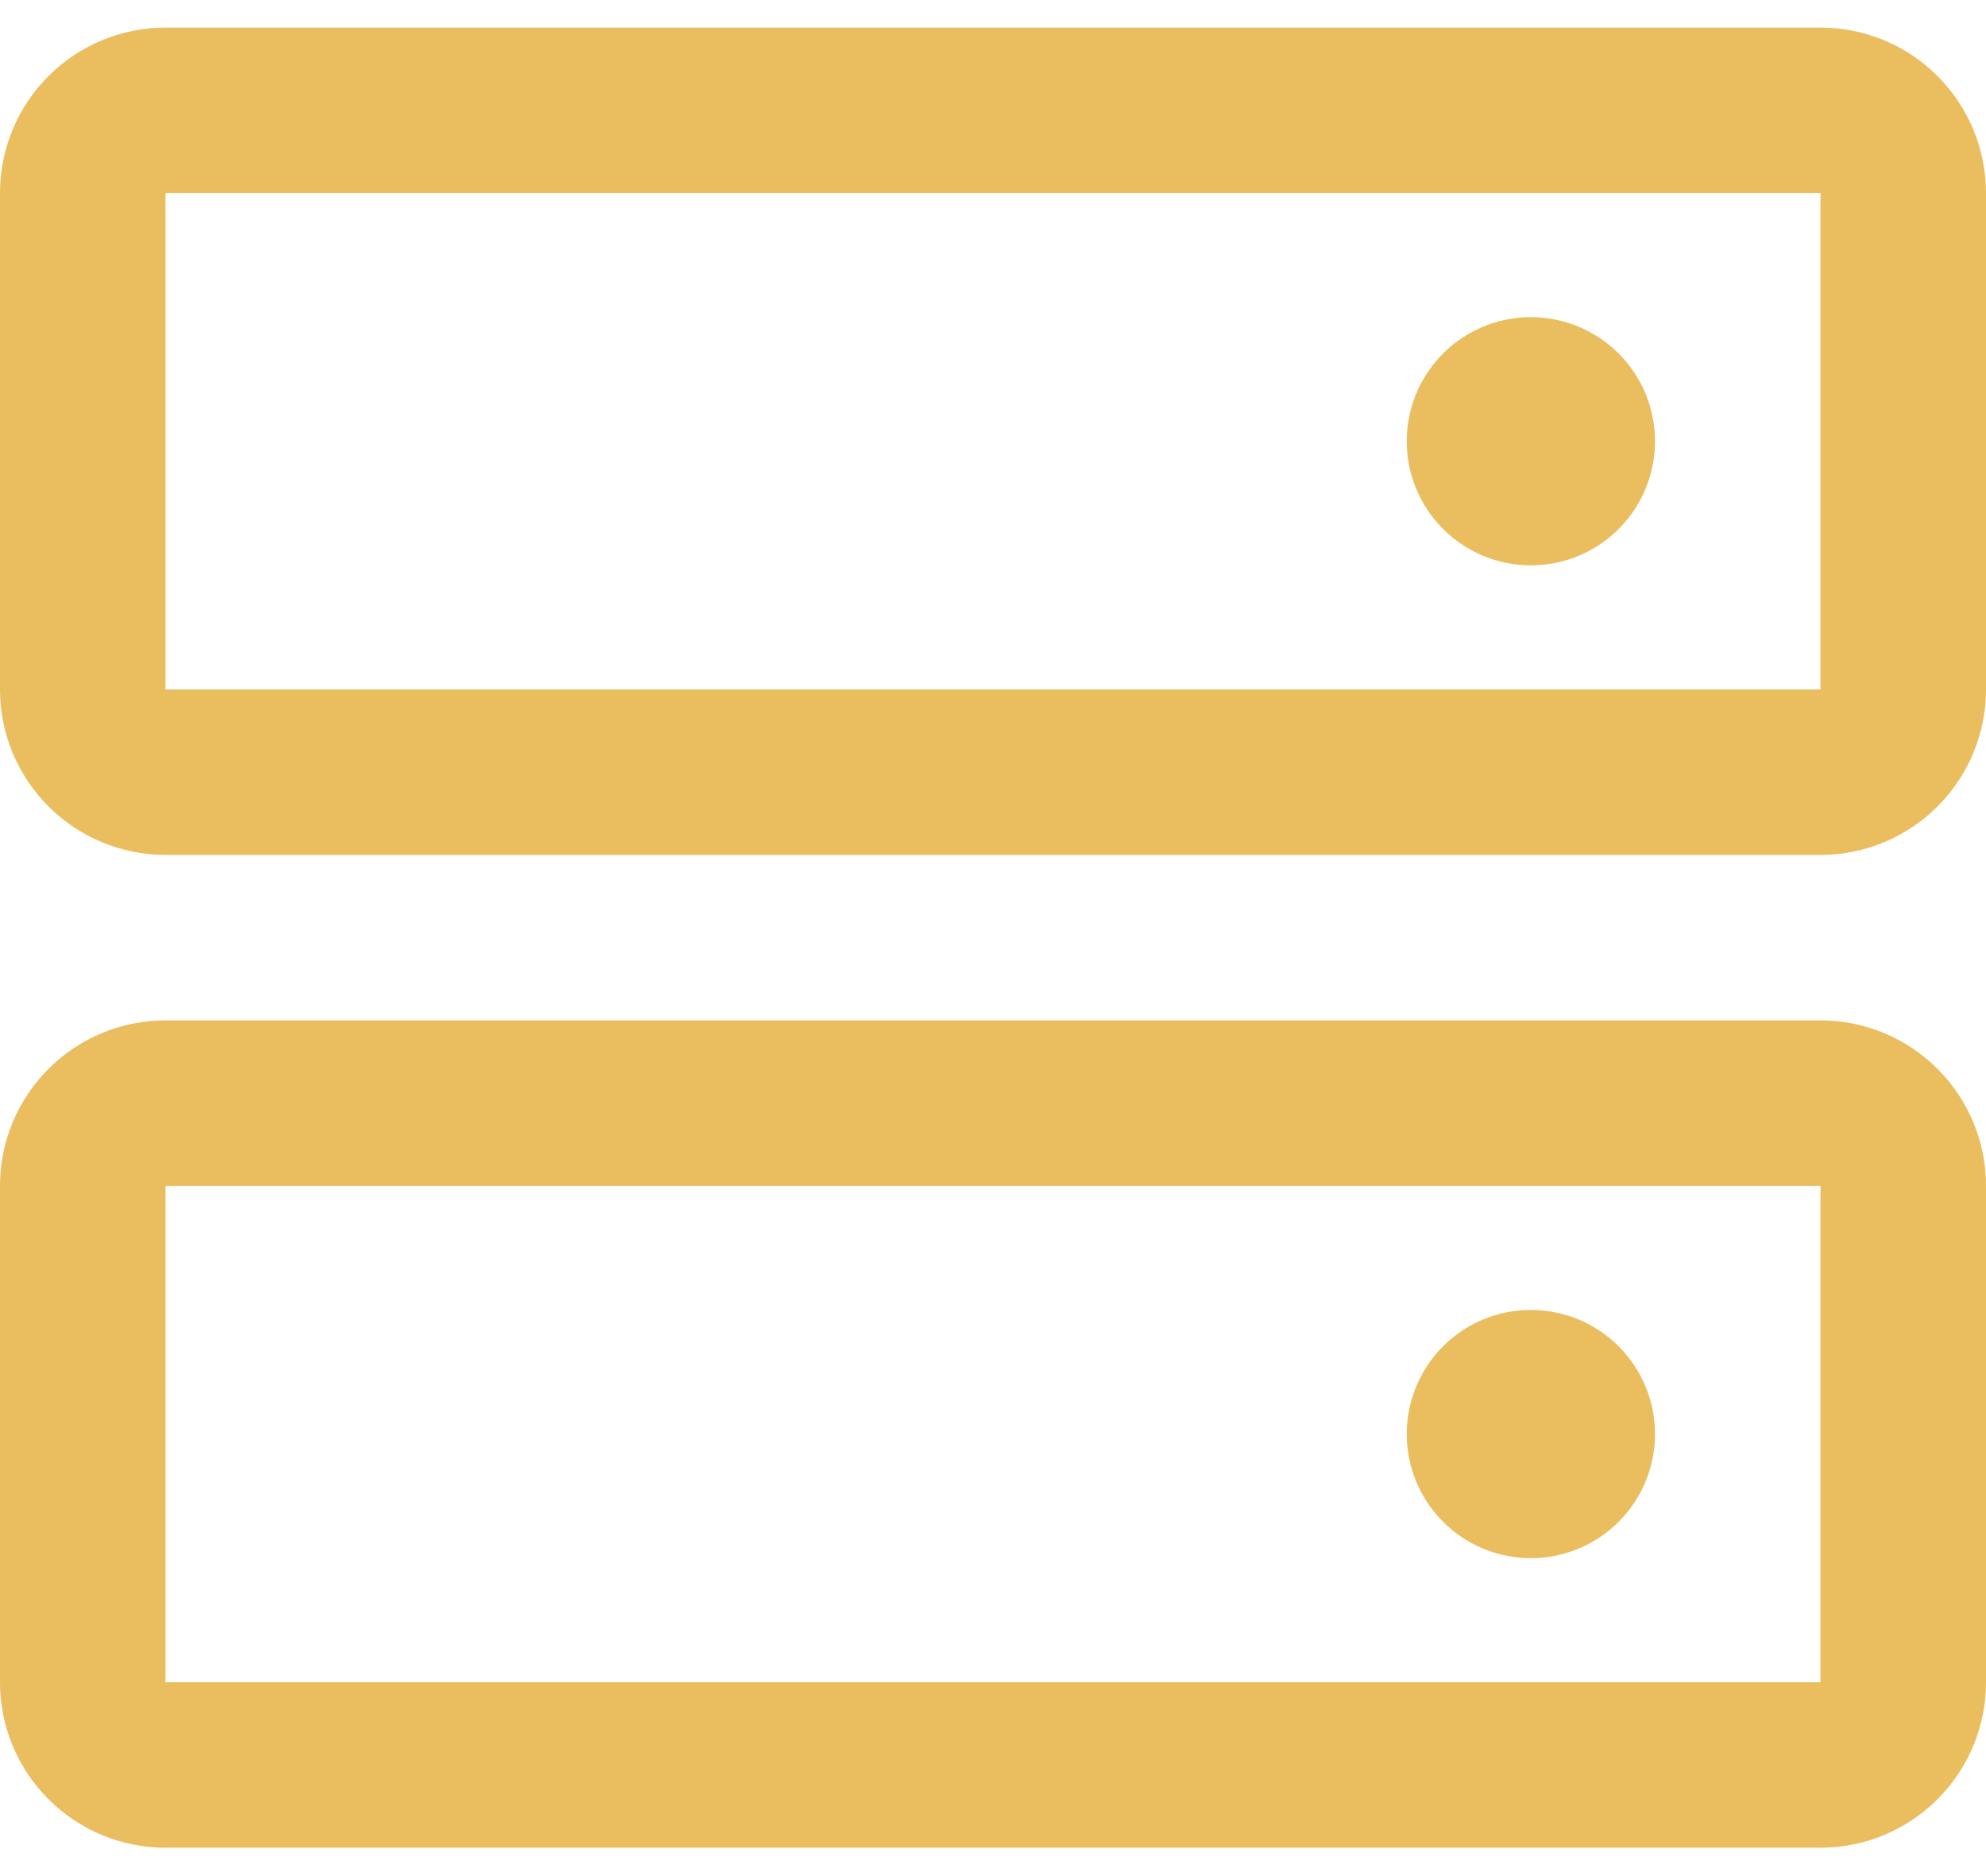
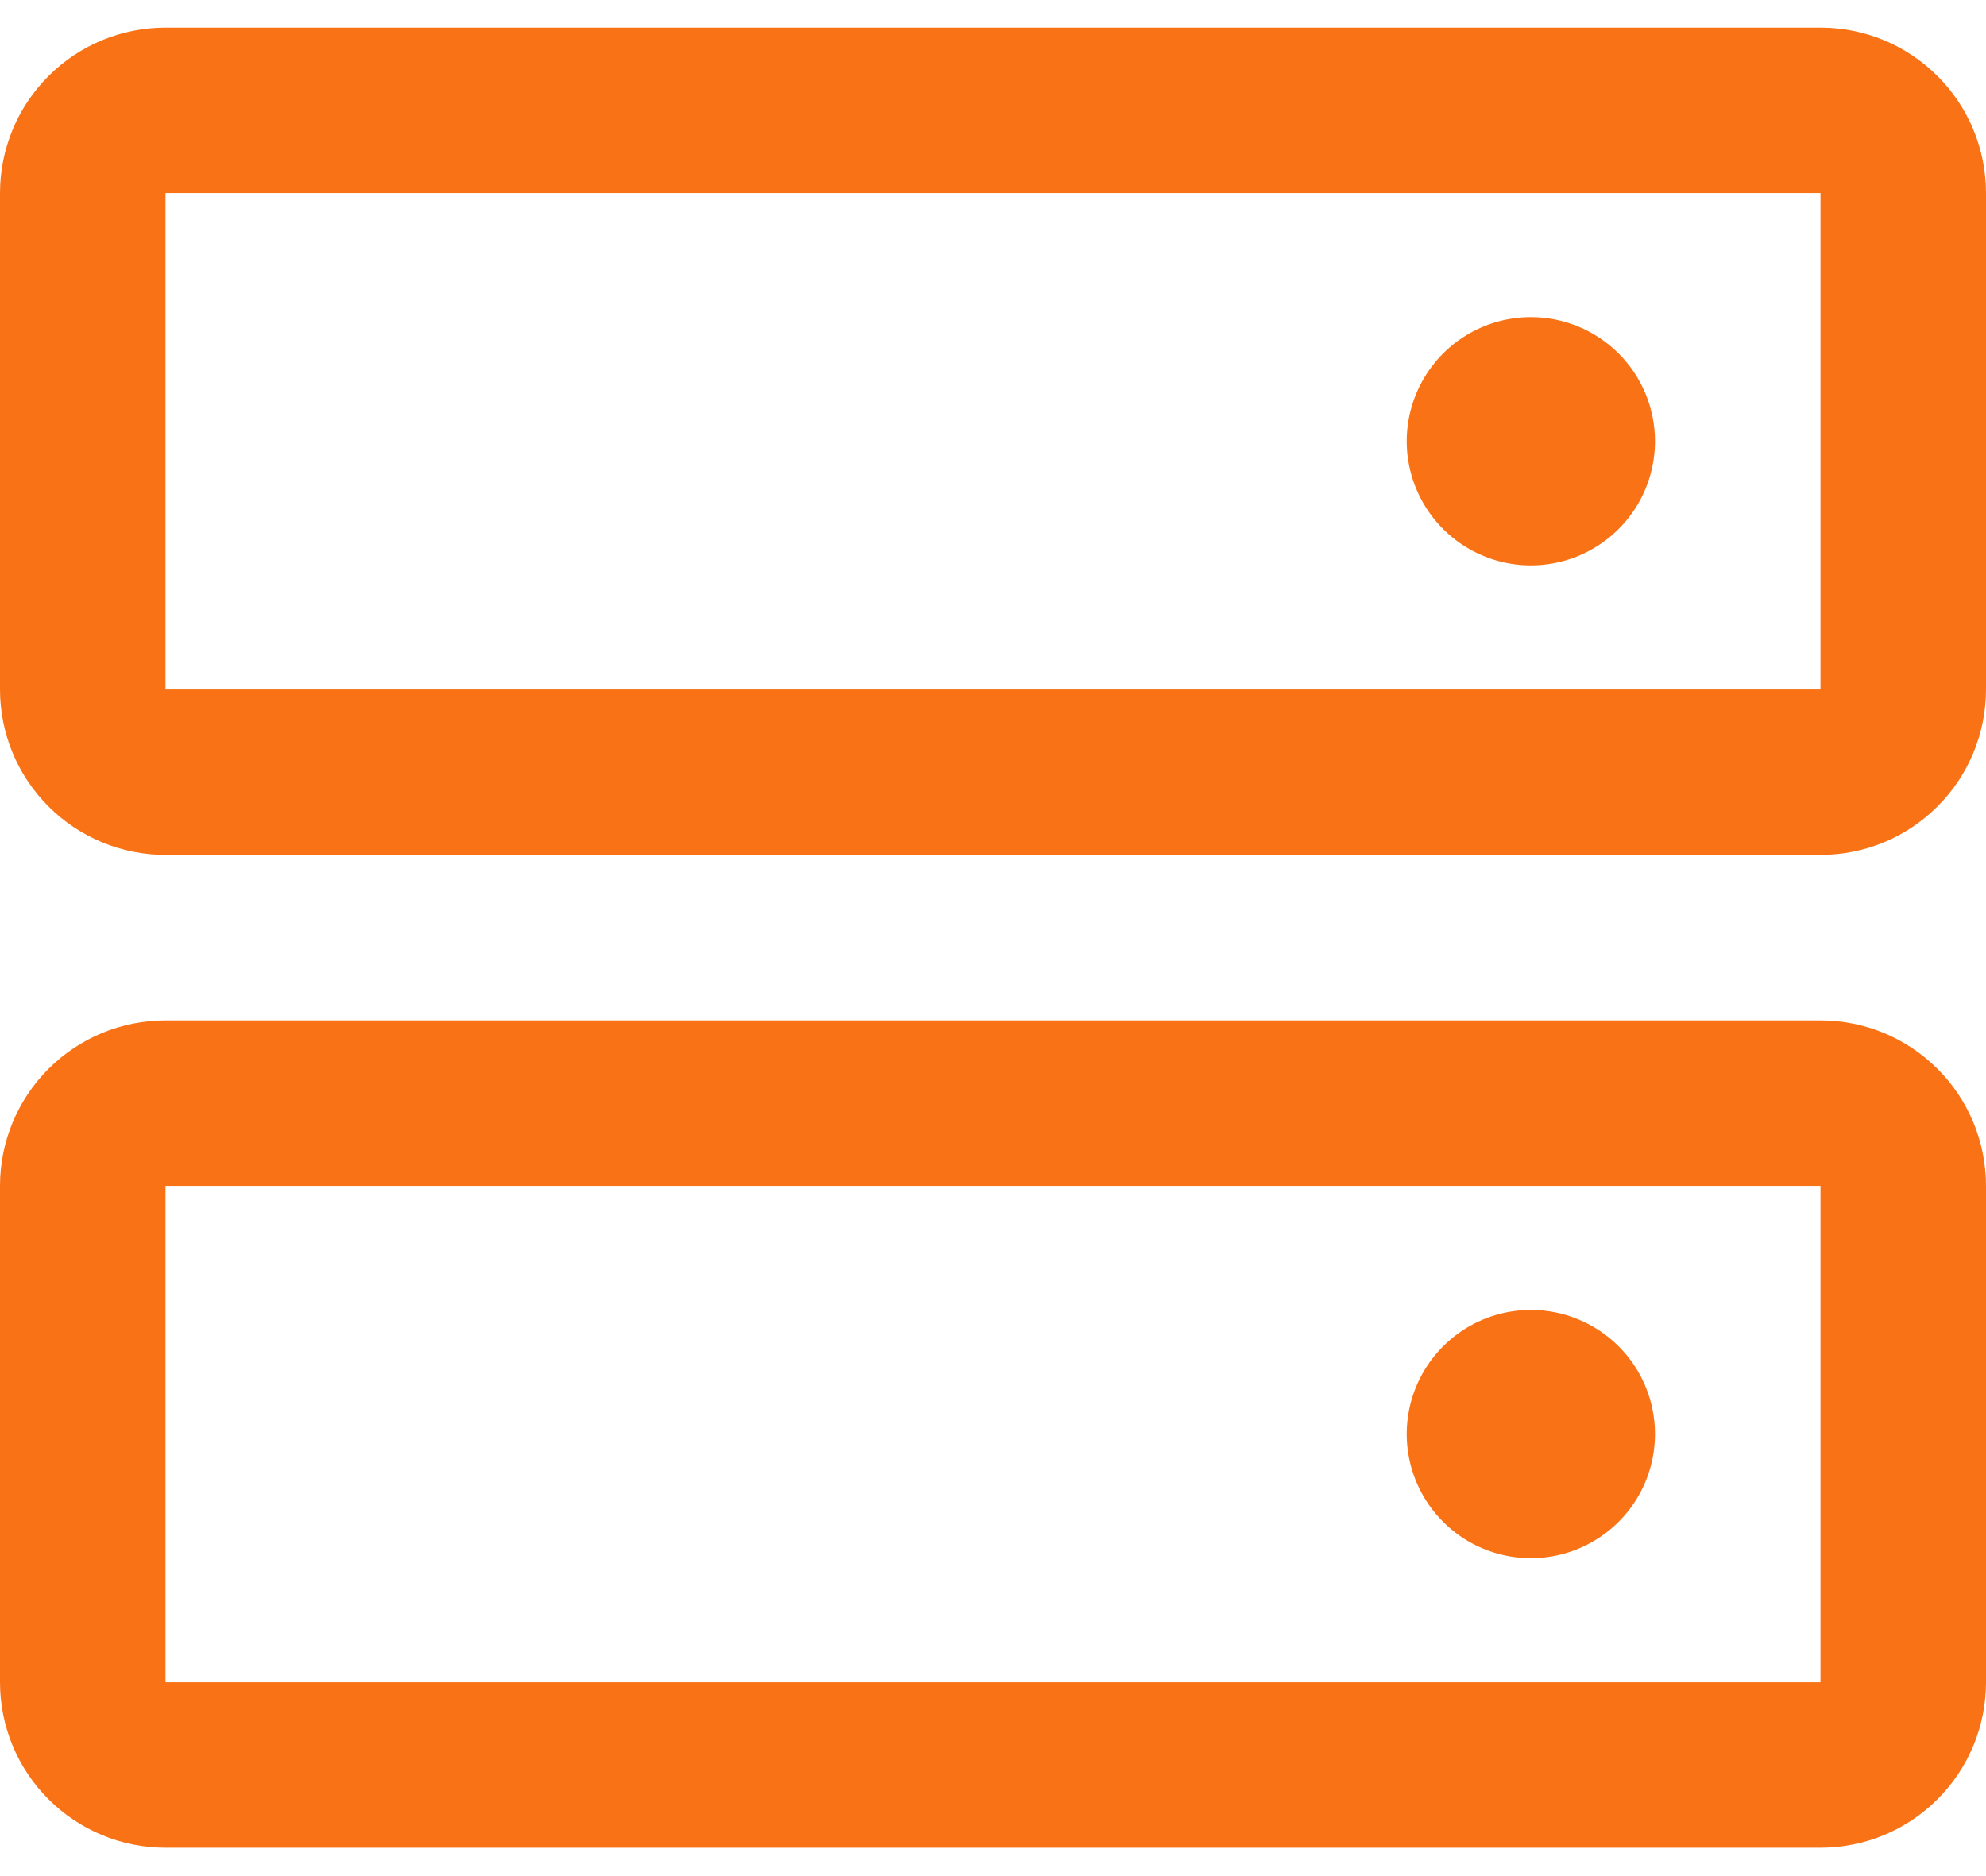
<svg xmlns="http://www.w3.org/2000/svg" width="36" height="34" viewBox="0 0 36 34" fill="none">
-   <path d="M33 18.5H3C2.204 18.5 1.441 18.816 0.879 19.379C0.316 19.941 0 20.704 0 21.5V30.5C0 31.296 0.316 32.059 0.879 32.621C1.441 33.184 2.204 33.5 3 33.5H33C33.796 33.5 34.559 33.184 35.121 32.621C35.684 32.059 36 31.296 36 30.5V21.5C36 20.704 35.684 19.941 35.121 19.379C34.559 18.816 33.796 18.5 33 18.5ZM33 30.5H3V21.5H33V30.5ZM33 0.5H3C2.204 0.5 1.441 0.816 0.879 1.379C0.316 1.941 0 2.704 0 3.5V12.5C0 13.296 0.316 14.059 0.879 14.621C1.441 15.184 2.204 15.5 3 15.5H33C33.796 15.5 34.559 15.184 35.121 14.621C35.684 14.059 36 13.296 36 12.5V3.5C36 2.704 35.684 1.941 35.121 1.379C34.559 0.816 33.796 0.5 33 0.5ZM33 12.5H3V3.5H33V12.5ZM30 8C30 8.445 29.868 8.88 29.621 9.25C29.374 9.62 29.022 9.908 28.611 10.079C28.2 10.249 27.747 10.294 27.311 10.207C26.875 10.12 26.474 9.906 26.159 9.591C25.844 9.276 25.63 8.875 25.543 8.439C25.456 8.002 25.501 7.55 25.671 7.139C25.842 6.728 26.13 6.376 26.5 6.129C26.87 5.882 27.305 5.75 27.75 5.75C28.347 5.75 28.919 5.987 29.341 6.409C29.763 6.831 30 7.403 30 8ZM30 26C30 26.445 29.868 26.88 29.621 27.25C29.374 27.62 29.022 27.908 28.611 28.079C28.2 28.249 27.747 28.294 27.311 28.207C26.875 28.12 26.474 27.906 26.159 27.591C25.844 27.276 25.63 26.875 25.543 26.439C25.456 26.003 25.501 25.55 25.671 25.139C25.842 24.728 26.13 24.376 26.5 24.129C26.87 23.882 27.305 23.75 27.75 23.75C28.347 23.75 28.919 23.987 29.341 24.409C29.763 24.831 30 25.403 30 26Z" fill="#EABD5F" />
+   <path d="M33 18.5H3C2.204 18.5 1.441 18.816 0.879 19.379C0.316 19.941 0 20.704 0 21.5V30.5C0 31.296 0.316 32.059 0.879 32.621C1.441 33.184 2.204 33.5 3 33.5H33C33.796 33.5 34.559 33.184 35.121 32.621C35.684 32.059 36 31.296 36 30.5V21.5C36 20.704 35.684 19.941 35.121 19.379C34.559 18.816 33.796 18.5 33 18.5ZM33 30.5H3V21.5H33V30.5ZM33 0.5H3C2.204 0.5 1.441 0.816 0.879 1.379C0.316 1.941 0 2.704 0 3.5V12.5C0 13.296 0.316 14.059 0.879 14.621C1.441 15.184 2.204 15.5 3 15.5H33C33.796 15.5 34.559 15.184 35.121 14.621C35.684 14.059 36 13.296 36 12.5V3.5C36 2.704 35.684 1.941 35.121 1.379C34.559 0.816 33.796 0.5 33 0.5ZM33 12.5H3V3.5H33V12.5ZM30 8C30 8.445 29.868 8.88 29.621 9.25C29.374 9.62 29.022 9.908 28.611 10.079C28.2 10.249 27.747 10.294 27.311 10.207C26.875 10.12 26.474 9.906 26.159 9.591C25.844 9.276 25.63 8.875 25.543 8.439C25.456 8.002 25.501 7.55 25.671 7.139C25.842 6.728 26.13 6.376 26.5 6.129C26.87 5.882 27.305 5.75 27.75 5.75C28.347 5.75 28.919 5.987 29.341 6.409C29.763 6.831 30 7.403 30 8ZM30 26C30 26.445 29.868 26.88 29.621 27.25C29.374 27.62 29.022 27.908 28.611 28.079C28.2 28.249 27.747 28.294 27.311 28.207C26.875 28.12 26.474 27.906 26.159 27.591C25.844 27.276 25.63 26.875 25.543 26.439C25.456 26.003 25.501 25.55 25.671 25.139C25.842 24.728 26.13 24.376 26.5 24.129C26.87 23.882 27.305 23.75 27.75 23.75C28.347 23.75 28.919 23.987 29.341 24.409C29.763 24.831 30 25.403 30 26Z" fill="#F97316" />
</svg>
